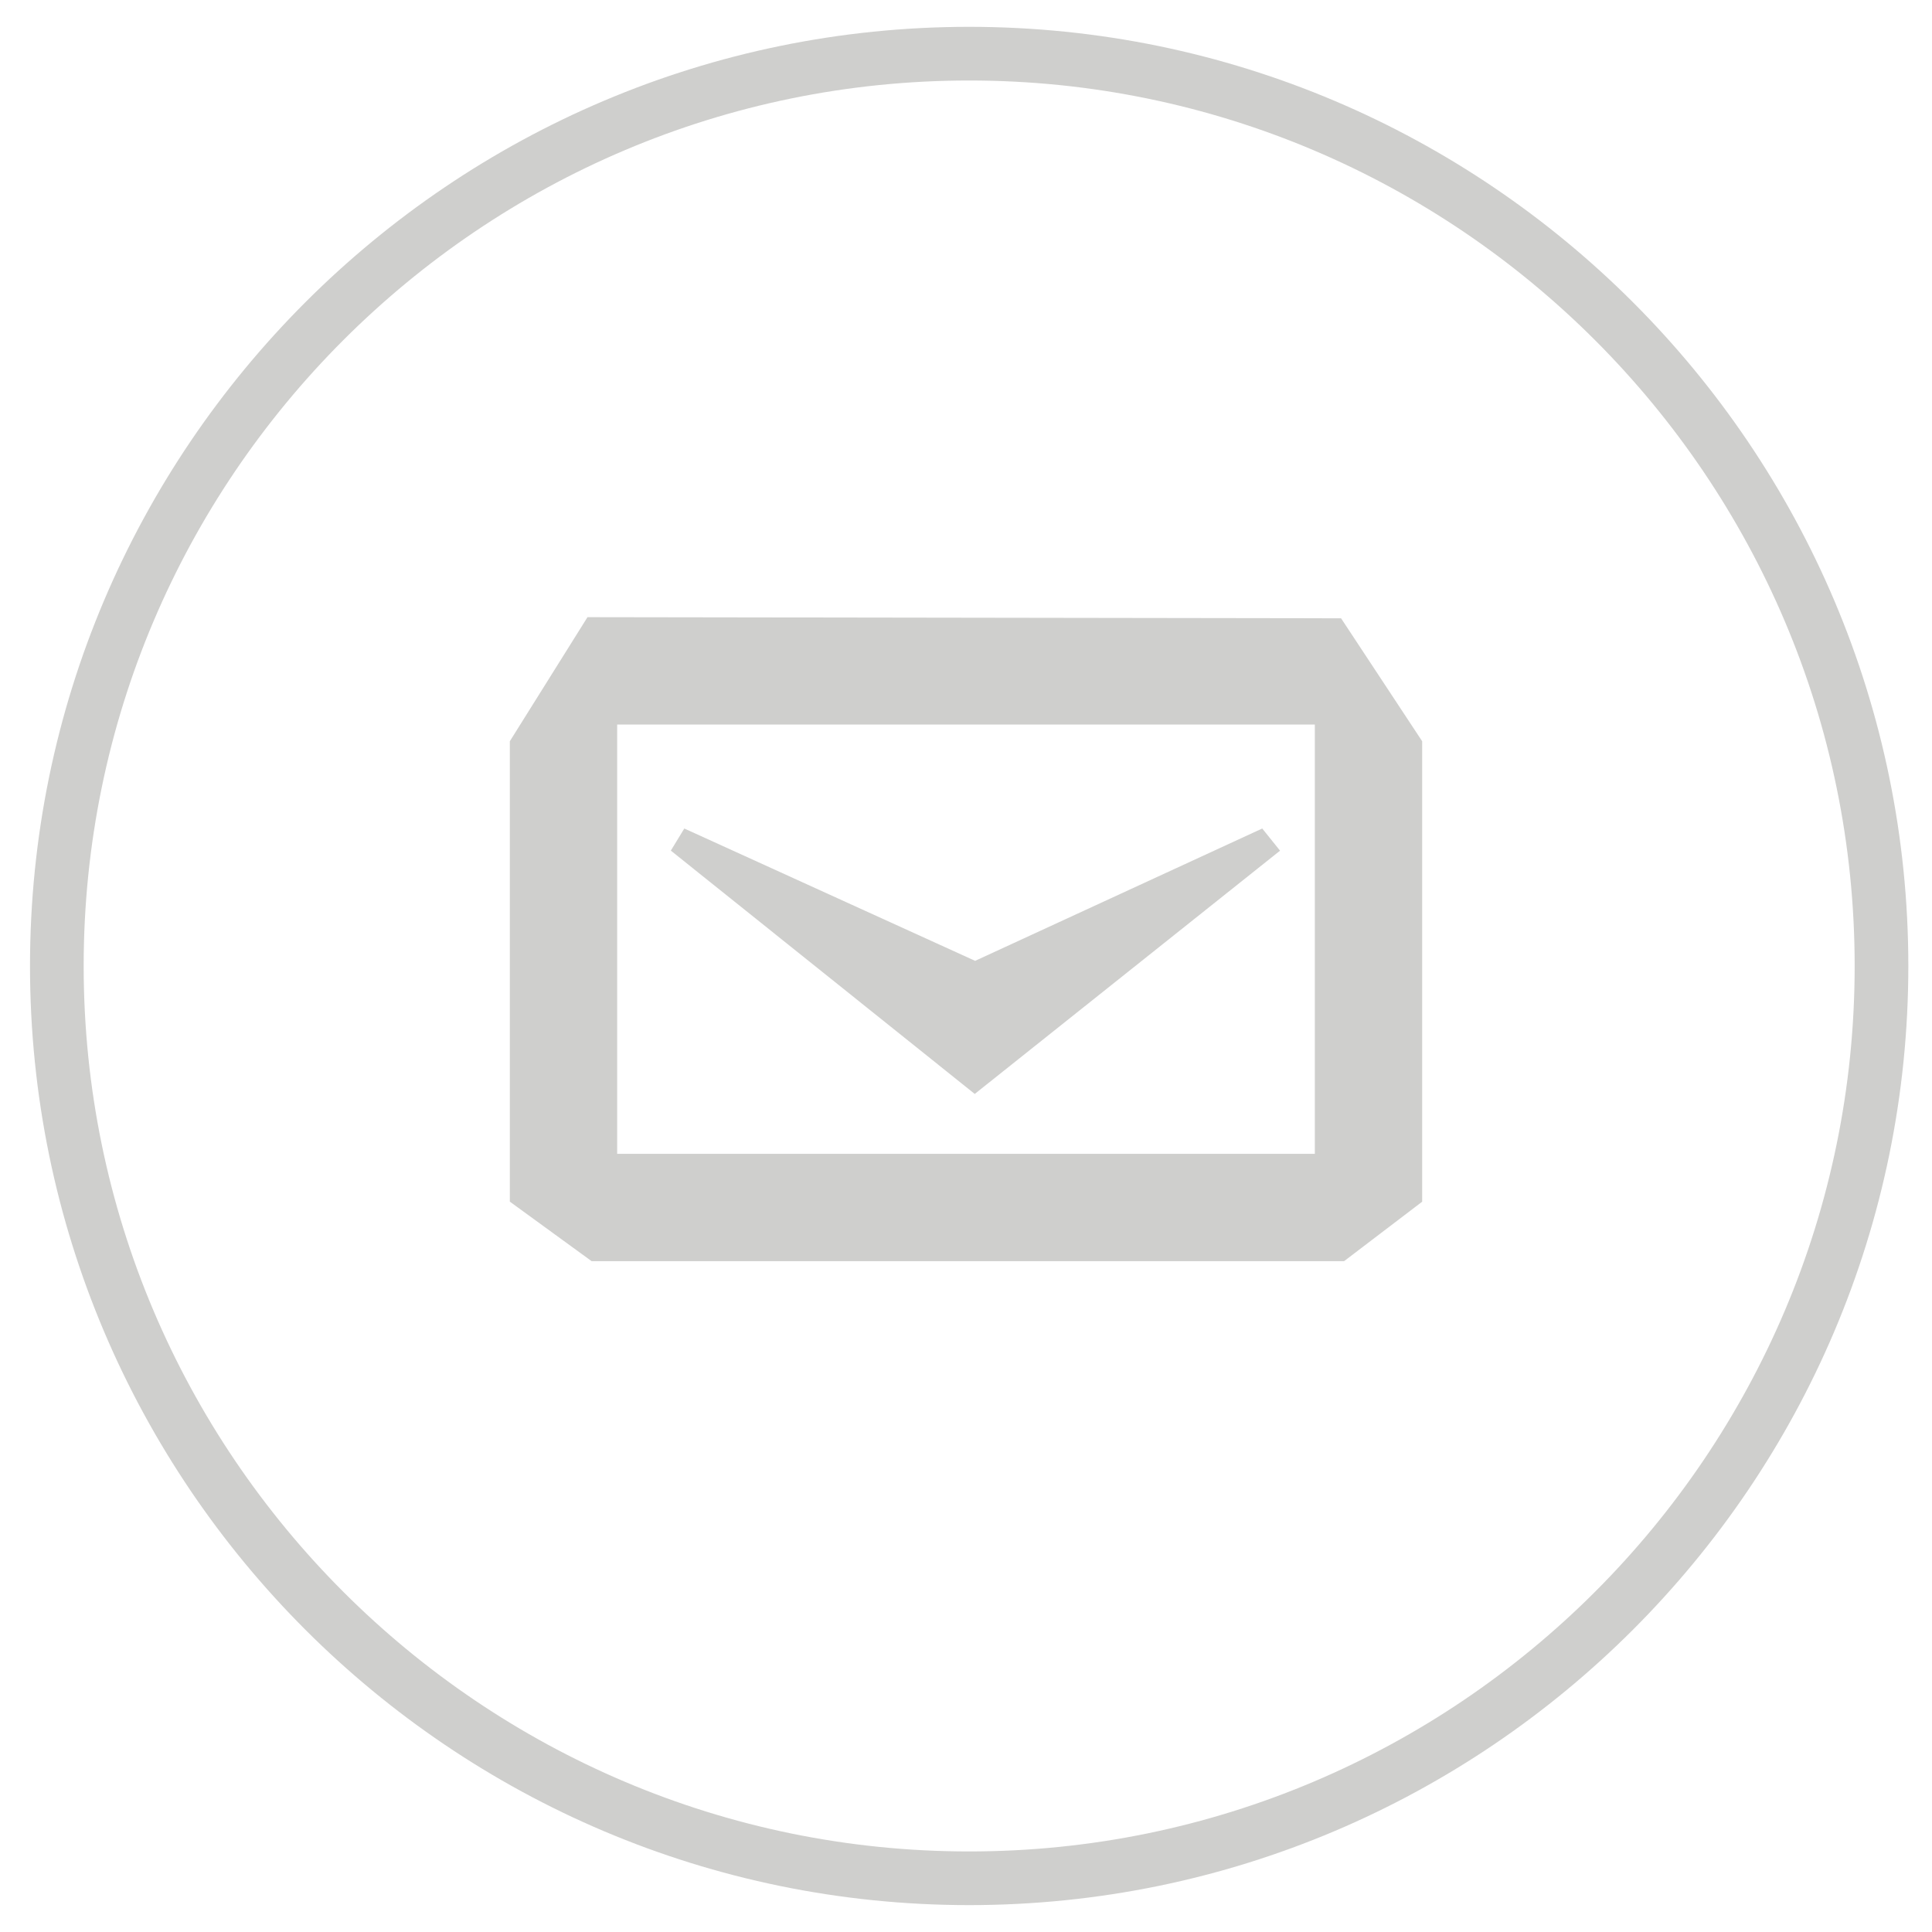
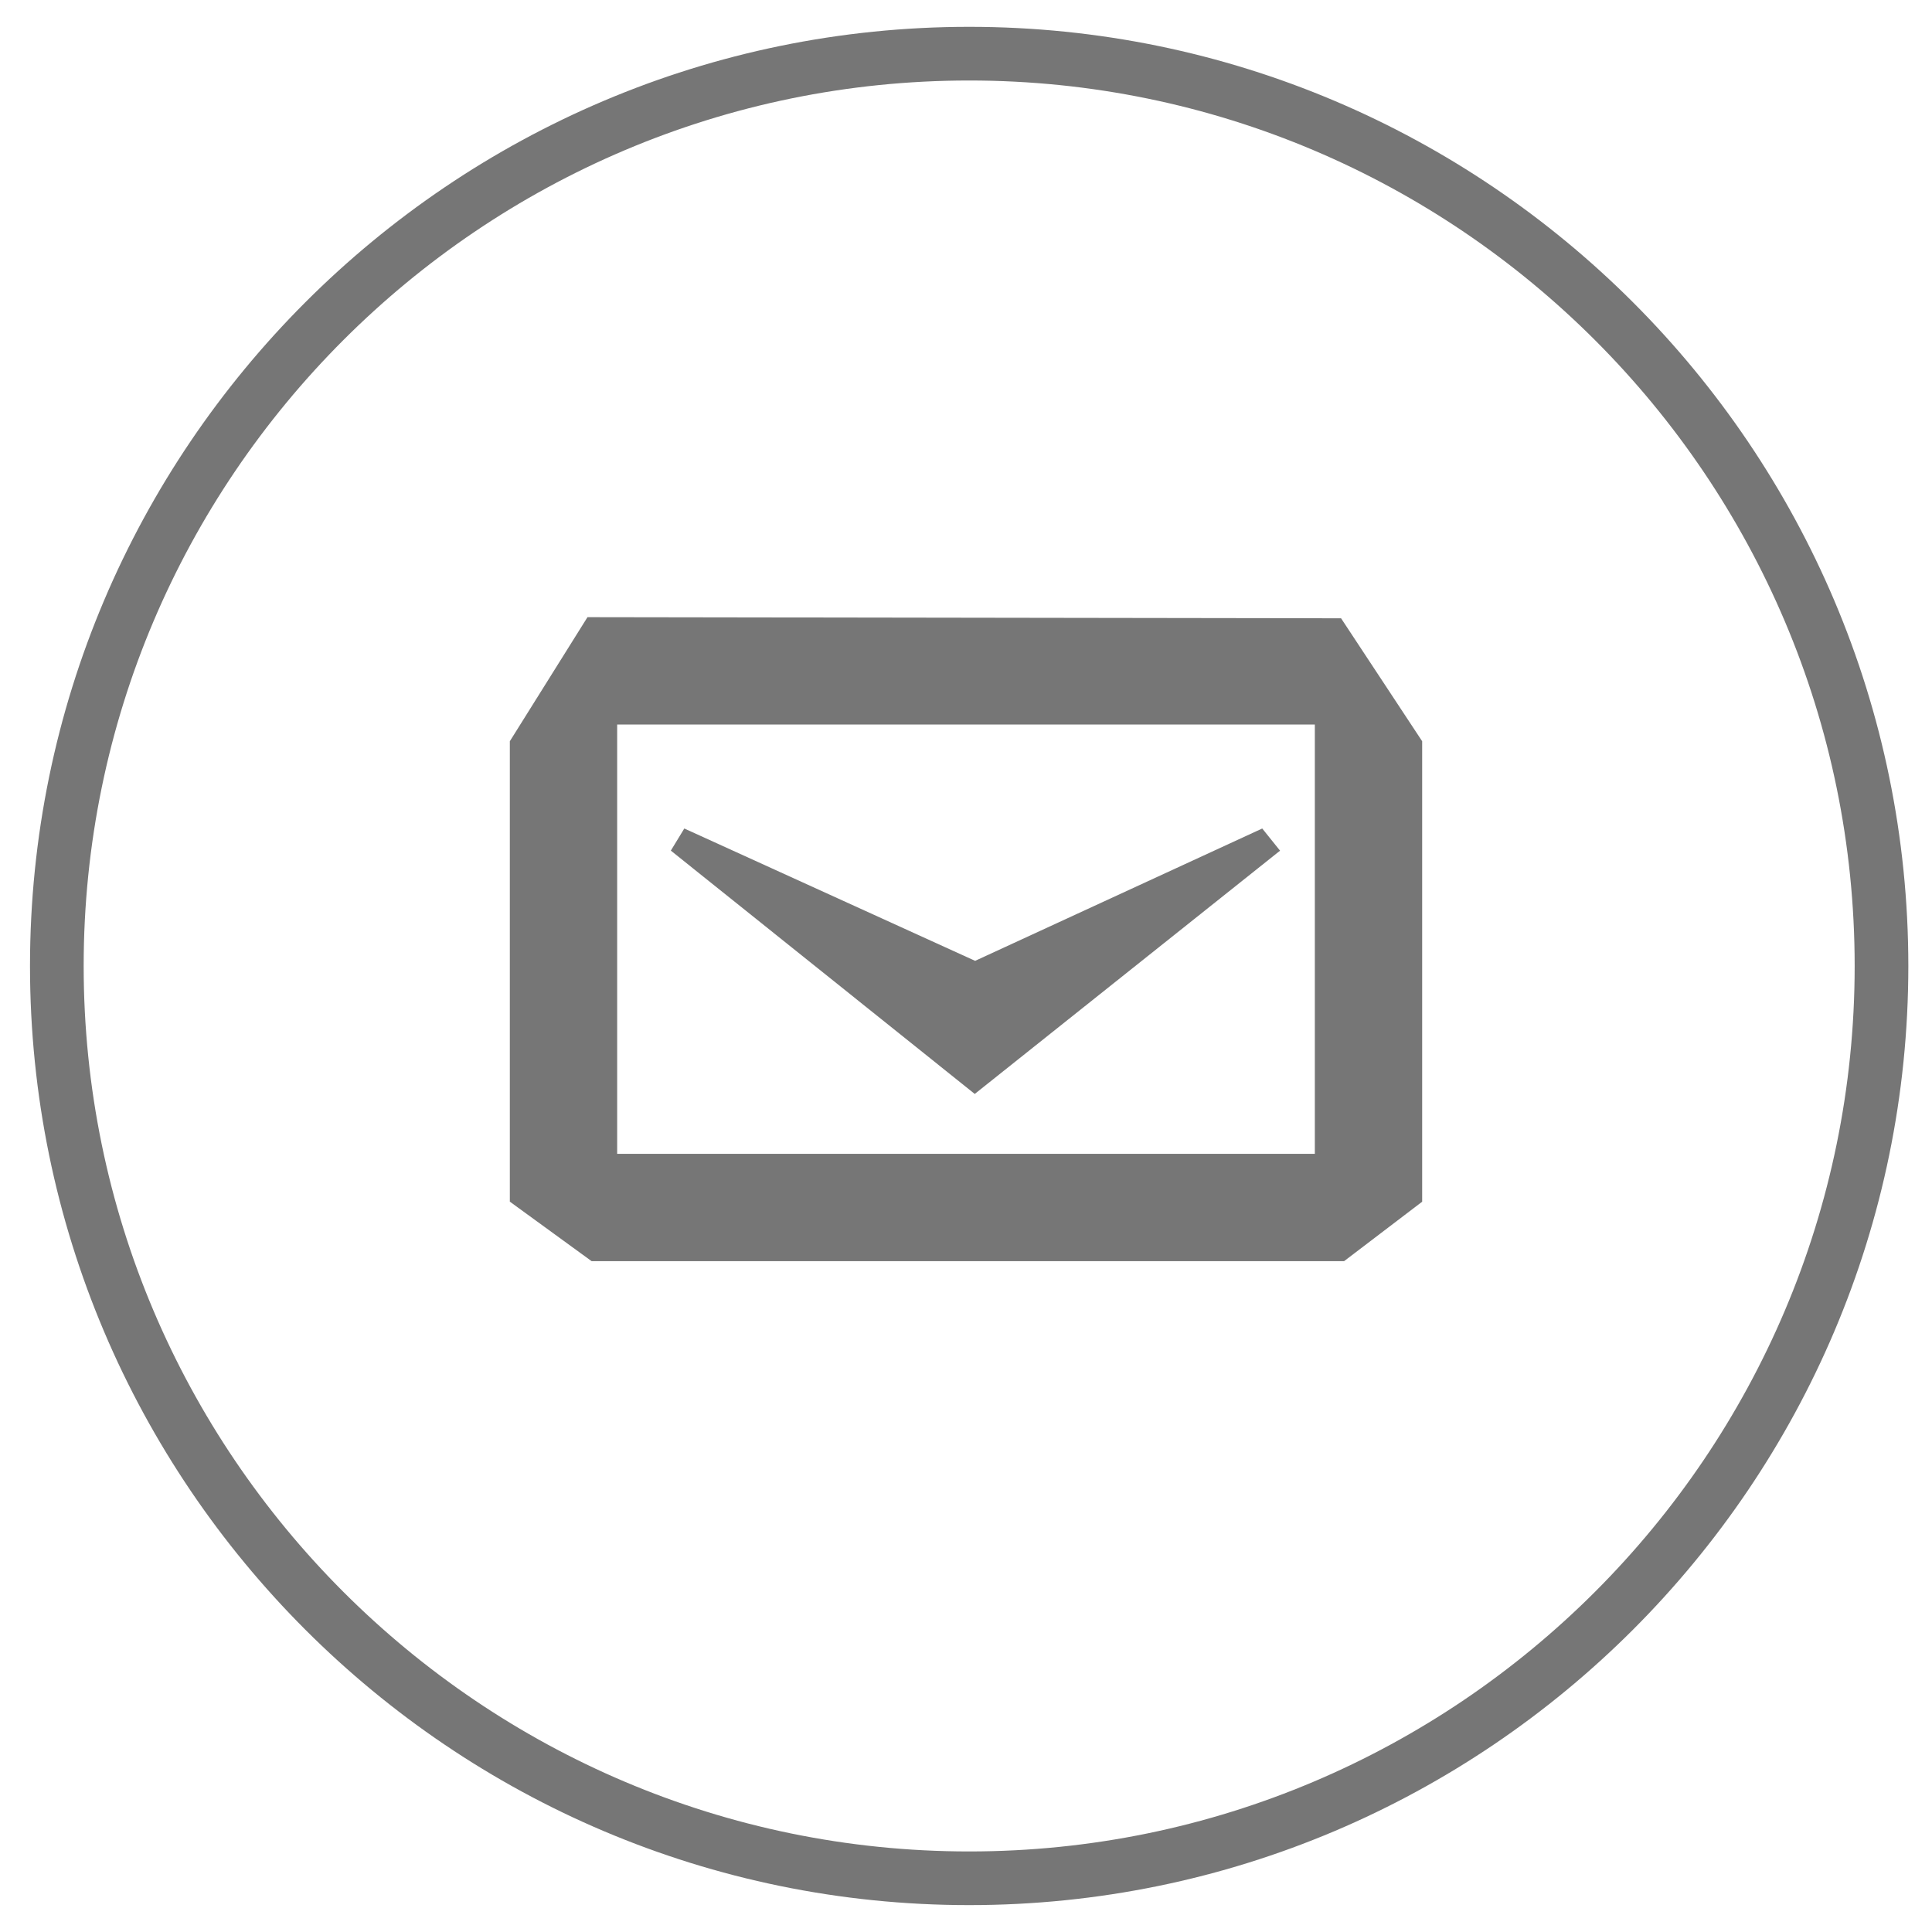
<svg xmlns="http://www.w3.org/2000/svg" width="36" height="36" viewBox="-2 -2 36 36" enable-background="new -2 -2 36 36">
-   <g fill="#CFCFCD">
+   <g fill="#767676">
    <path d="M16.059 33.499c-9.65 0-17.5-7.85-17.5-17.499s7.851-17.5 17.5-17.5c9.649 0 17.5 7.851 17.5 17.5s-7.851 17.499-17.5 17.499zm0-33.999c-9.099 0-16.5 7.402-16.5 16.5 0 9.098 7.402 16.499 16.5 16.499 9.098 0 16.5-7.401 16.5-16.499 0-9.098-7.402-16.5-16.5-16.5z" />
    <polygon points="21.852,13.851 21.52,13.438 16.17,15.904 10.751,13.438 10.5,13.85 16.163,18.384" />
    <path d="M22.989 9.521l-14.042-.021-1.447 2.312v8.579l1.524 1.109h14.021l1.455-1.108v-8.58l-1.511-2.291zm-.489 9.979h-13v-8h13v8z" />
  </g>
</svg>
